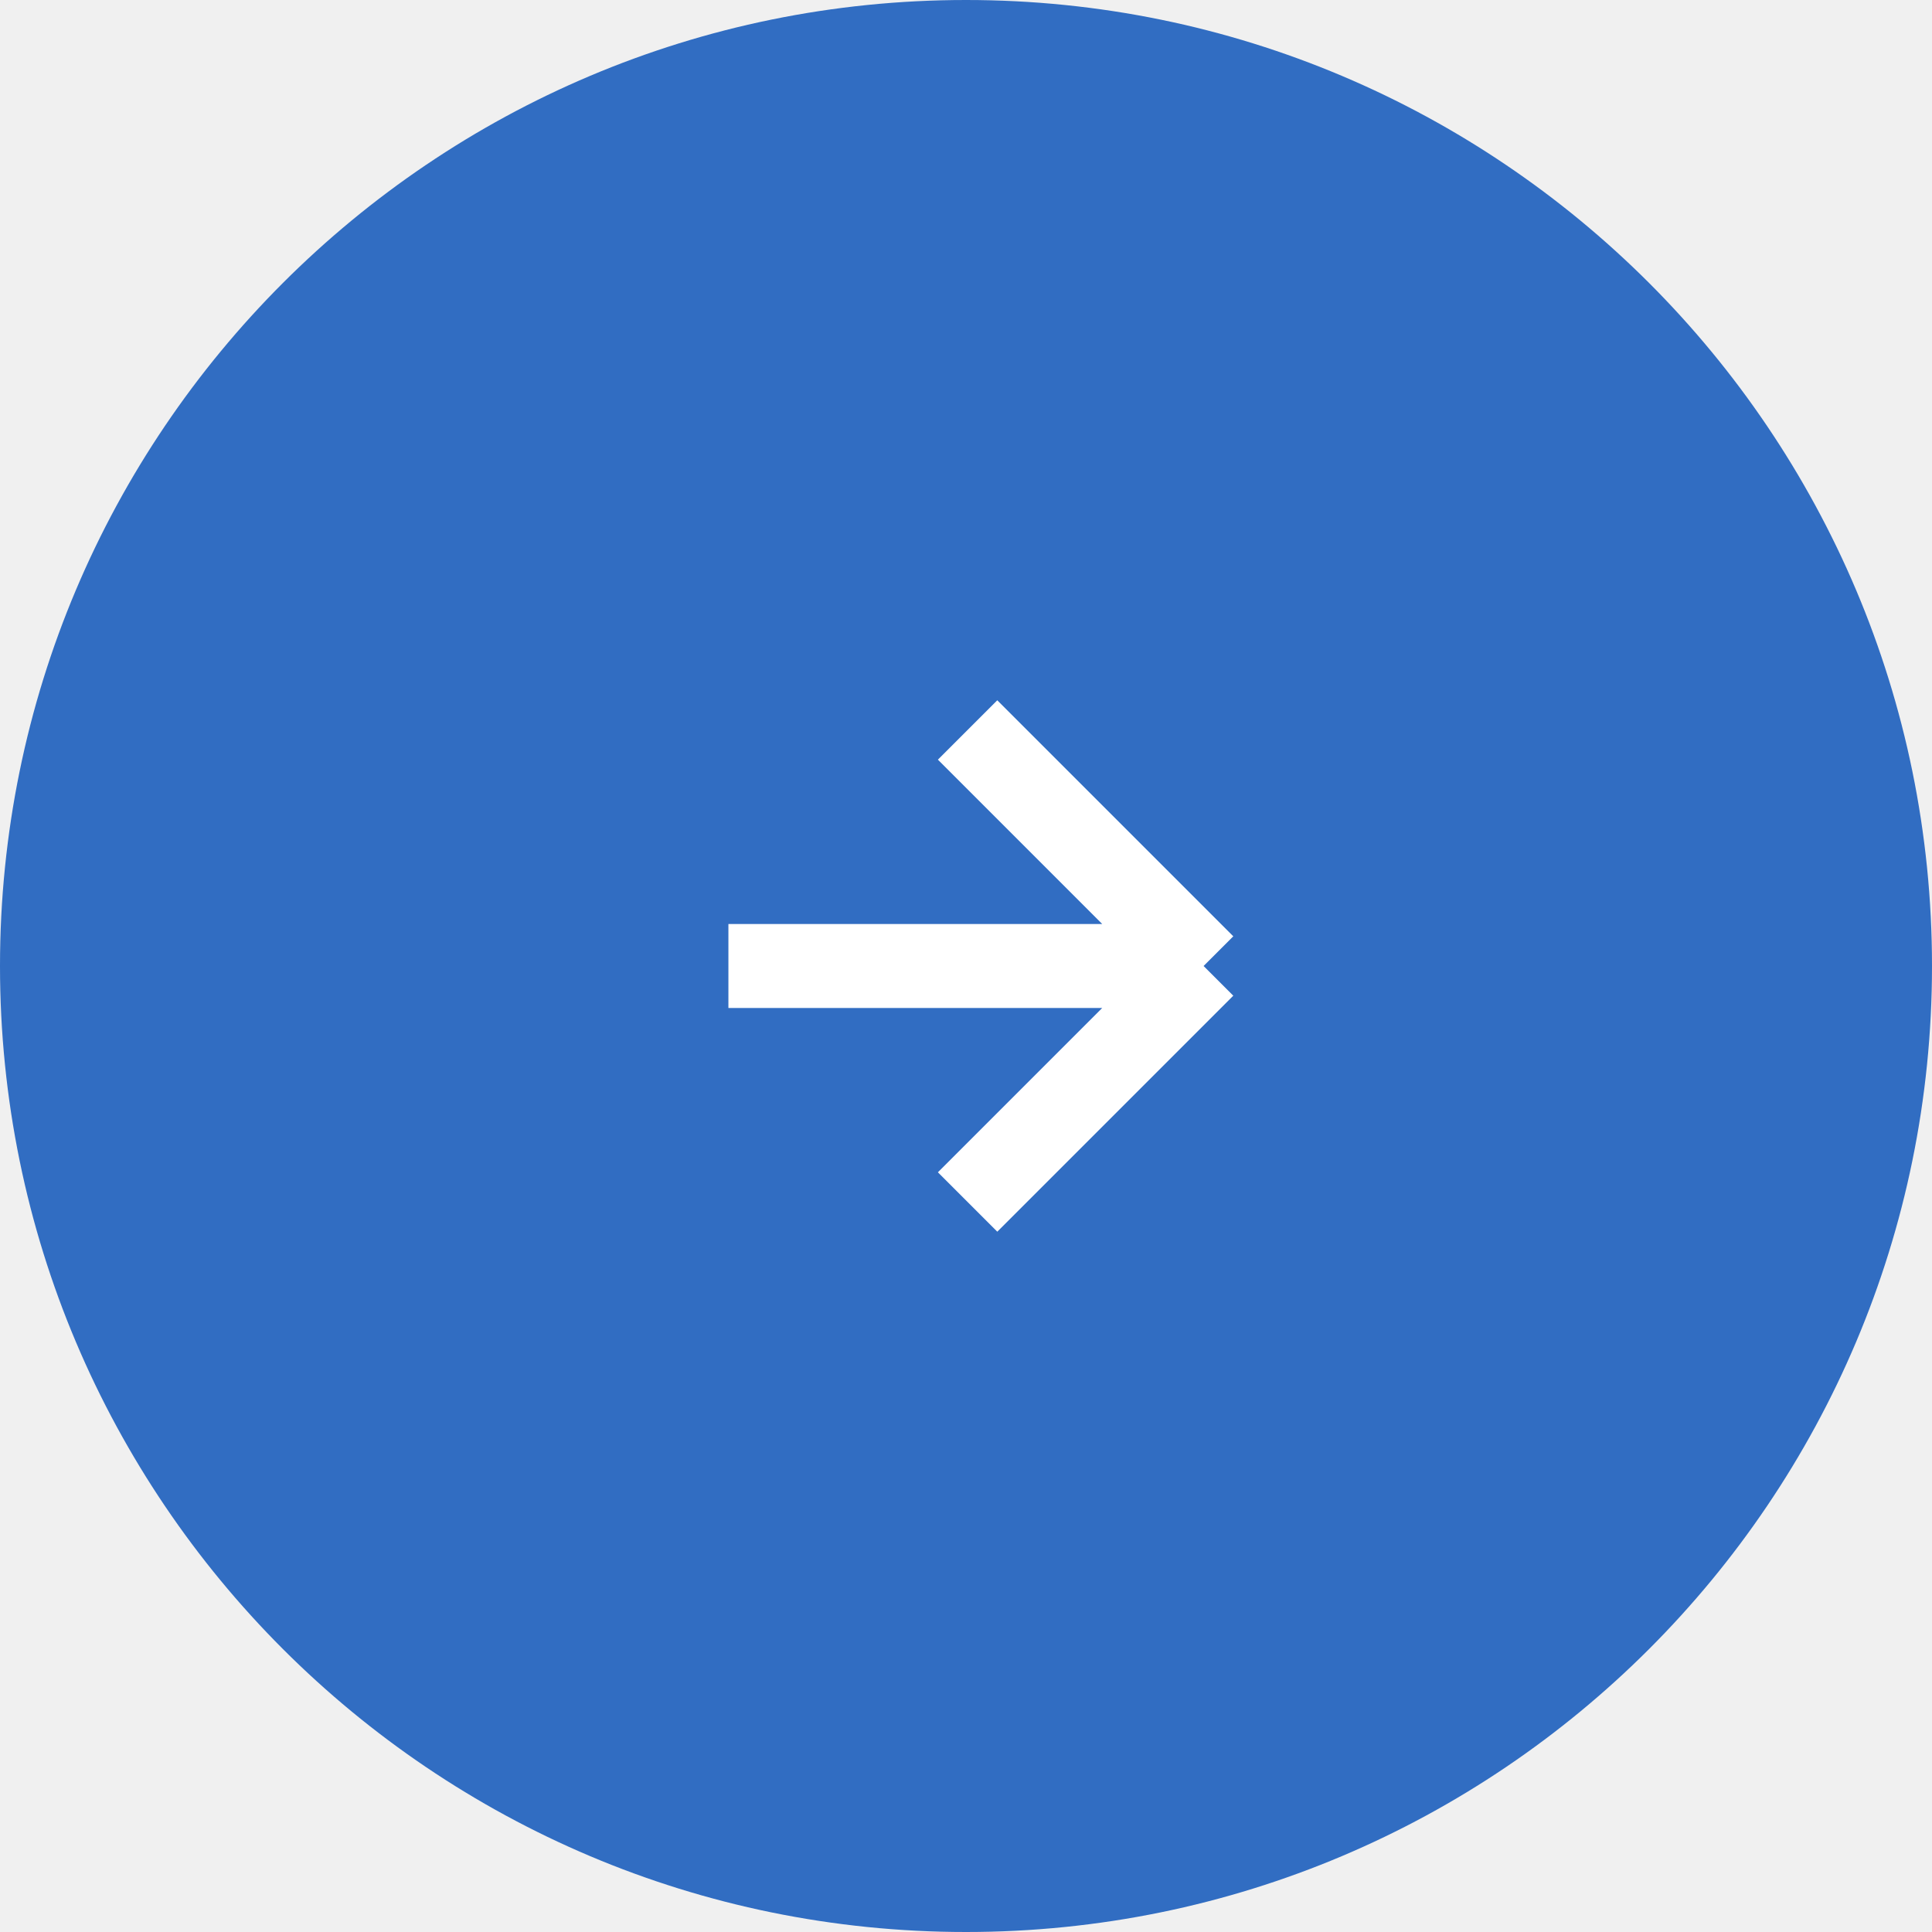
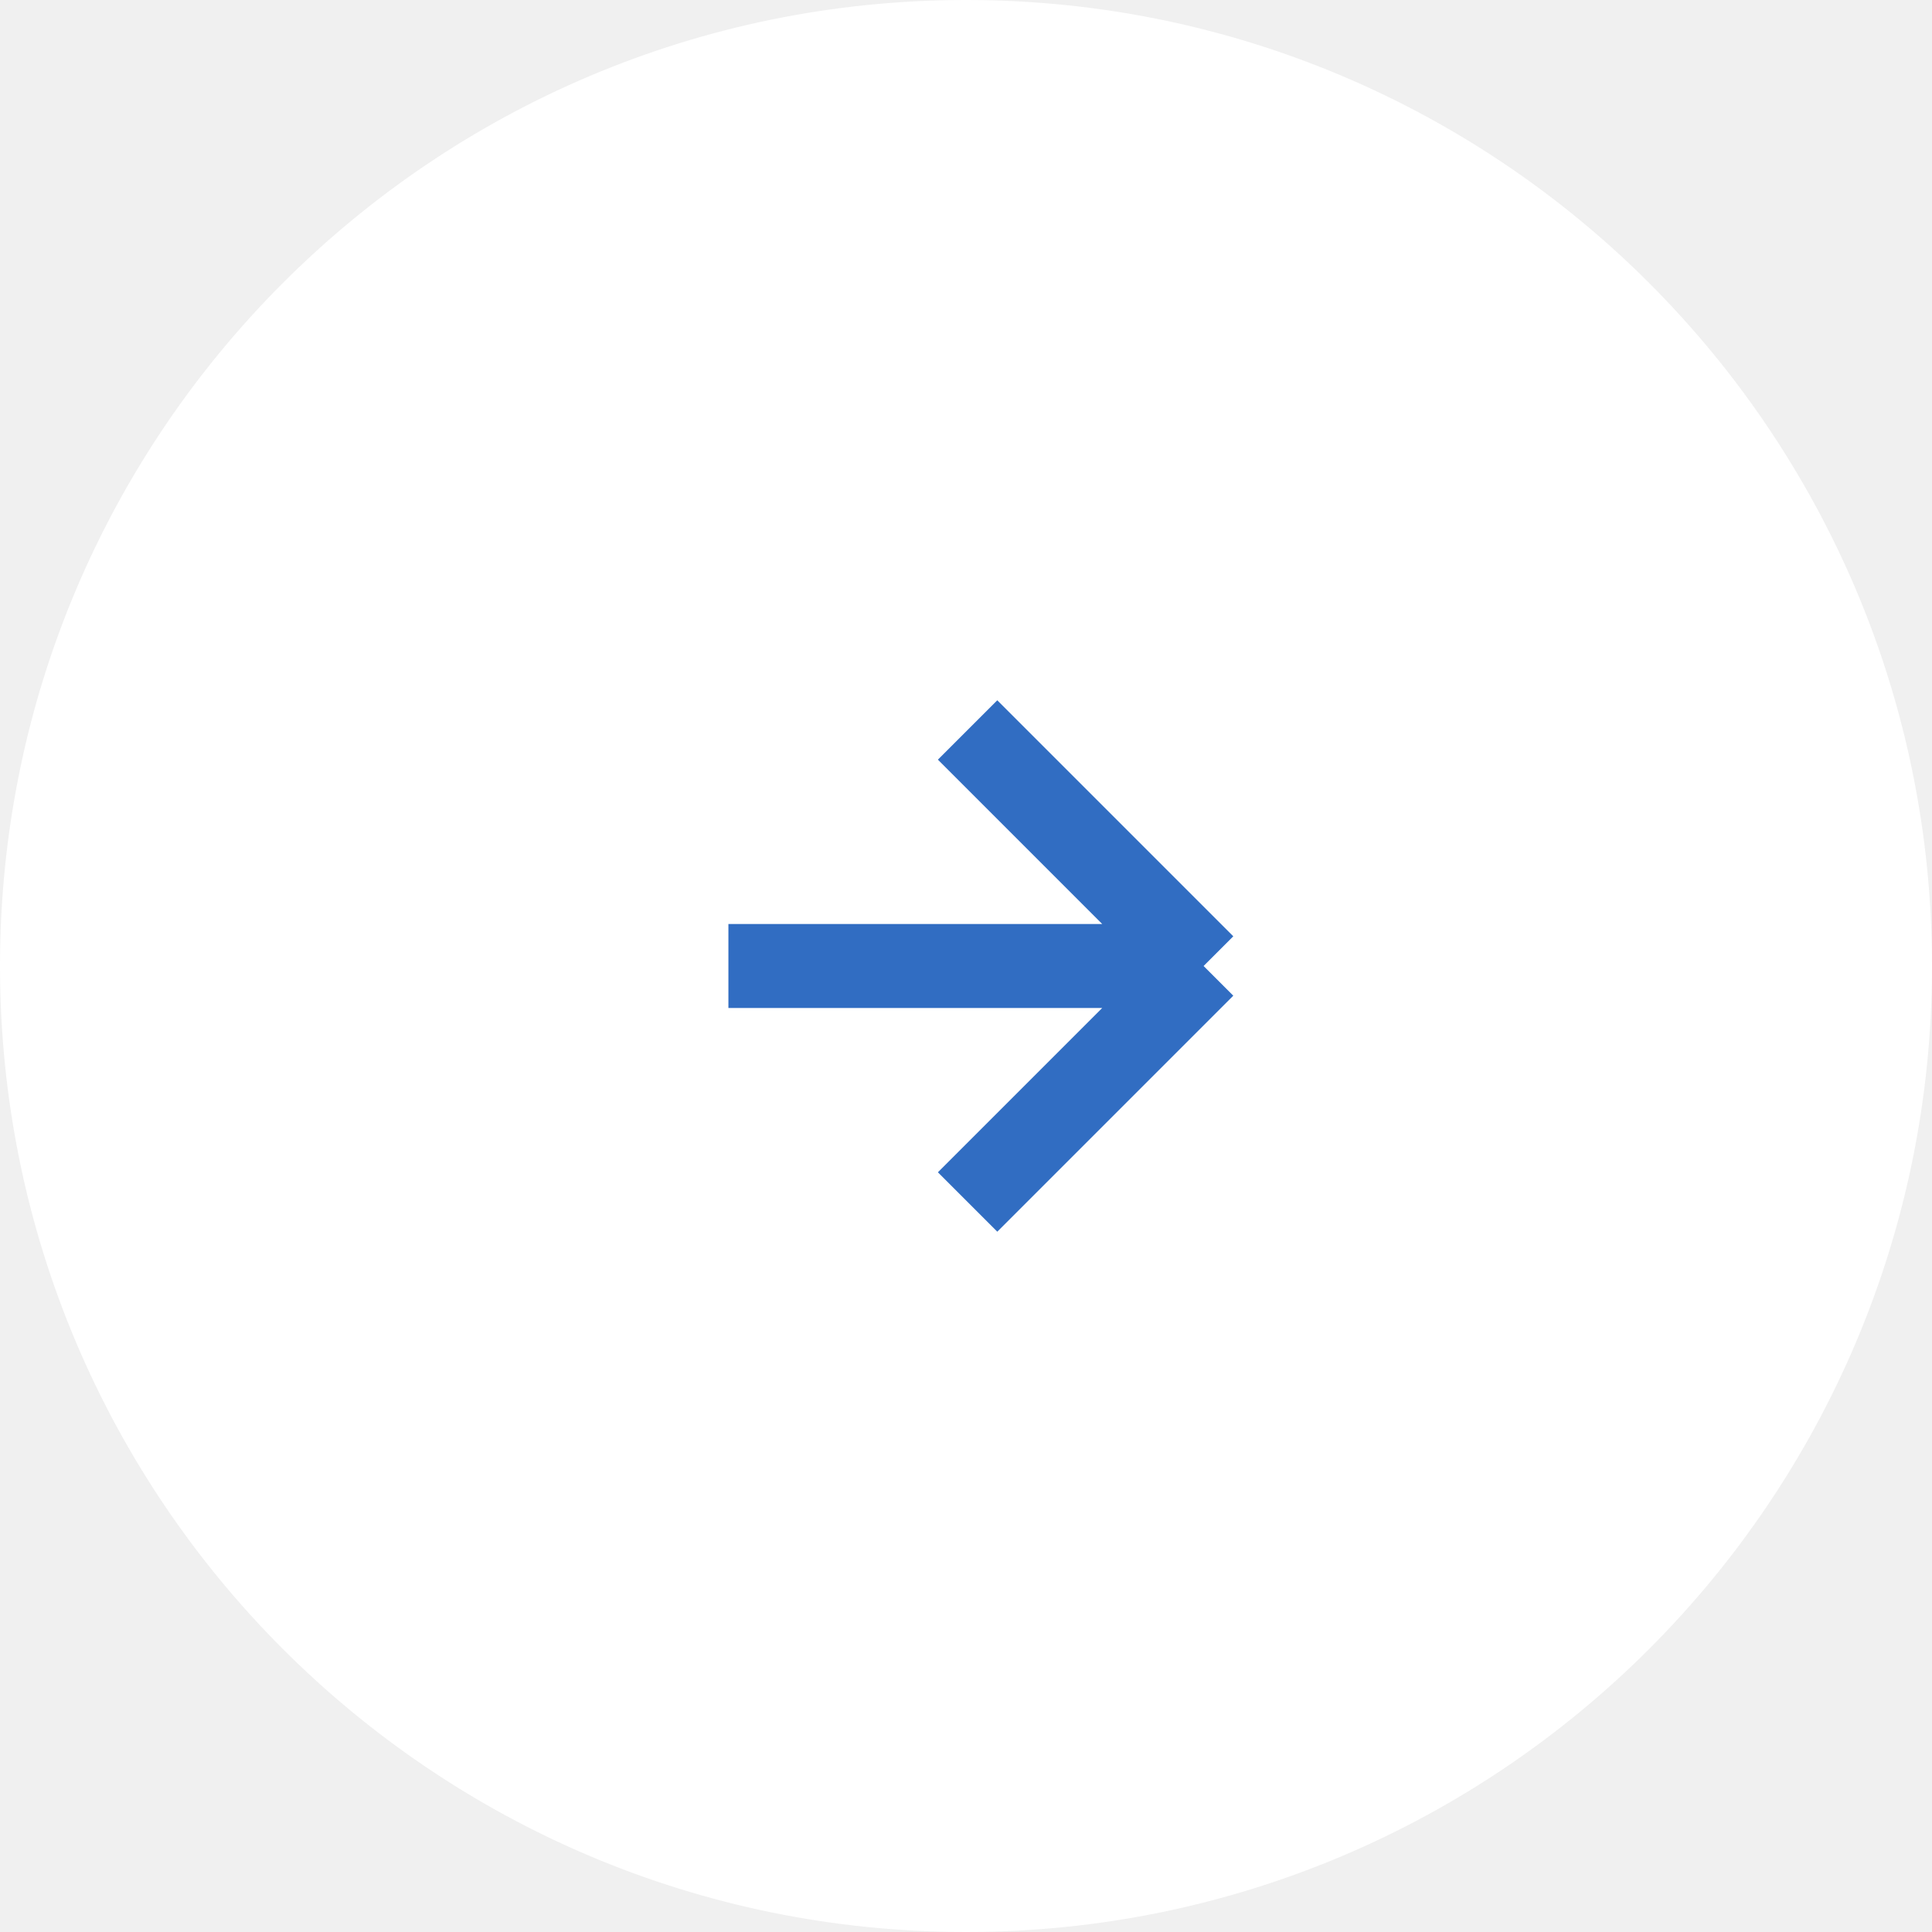
<svg xmlns="http://www.w3.org/2000/svg" width="46" height="46" viewBox="0 0 46 46" fill="none">
-   <rect width="46" height="46" rx="23" fill="#316DC2" />
-   <g clip-path="url(#clip0_22_2537)">
-     <path d="M17.343 23H28.657M28.657 23L23.038 17.38M28.657 23L23.038 28.619" stroke="white" stroke-width="2" />
+   <rect width="46" height="46" rx="23" fill="white" />
+   <g clip-path="url(#clip0_2321_1629)">
+     <path d="M17.343 23H28.657M28.657 23L23.038 17.38M28.657 23L23.038 28.619" stroke="#316DC2" stroke-width="2" />
  </g>
  <defs>
-     <clipPath id="clip0_22_2537">
+     <clipPath id="clip0_2321_1629">
      <rect width="10" height="10" fill="white" transform="translate(23 15.9287) rotate(45)" />
    </clipPath>
  </defs>
</svg>
